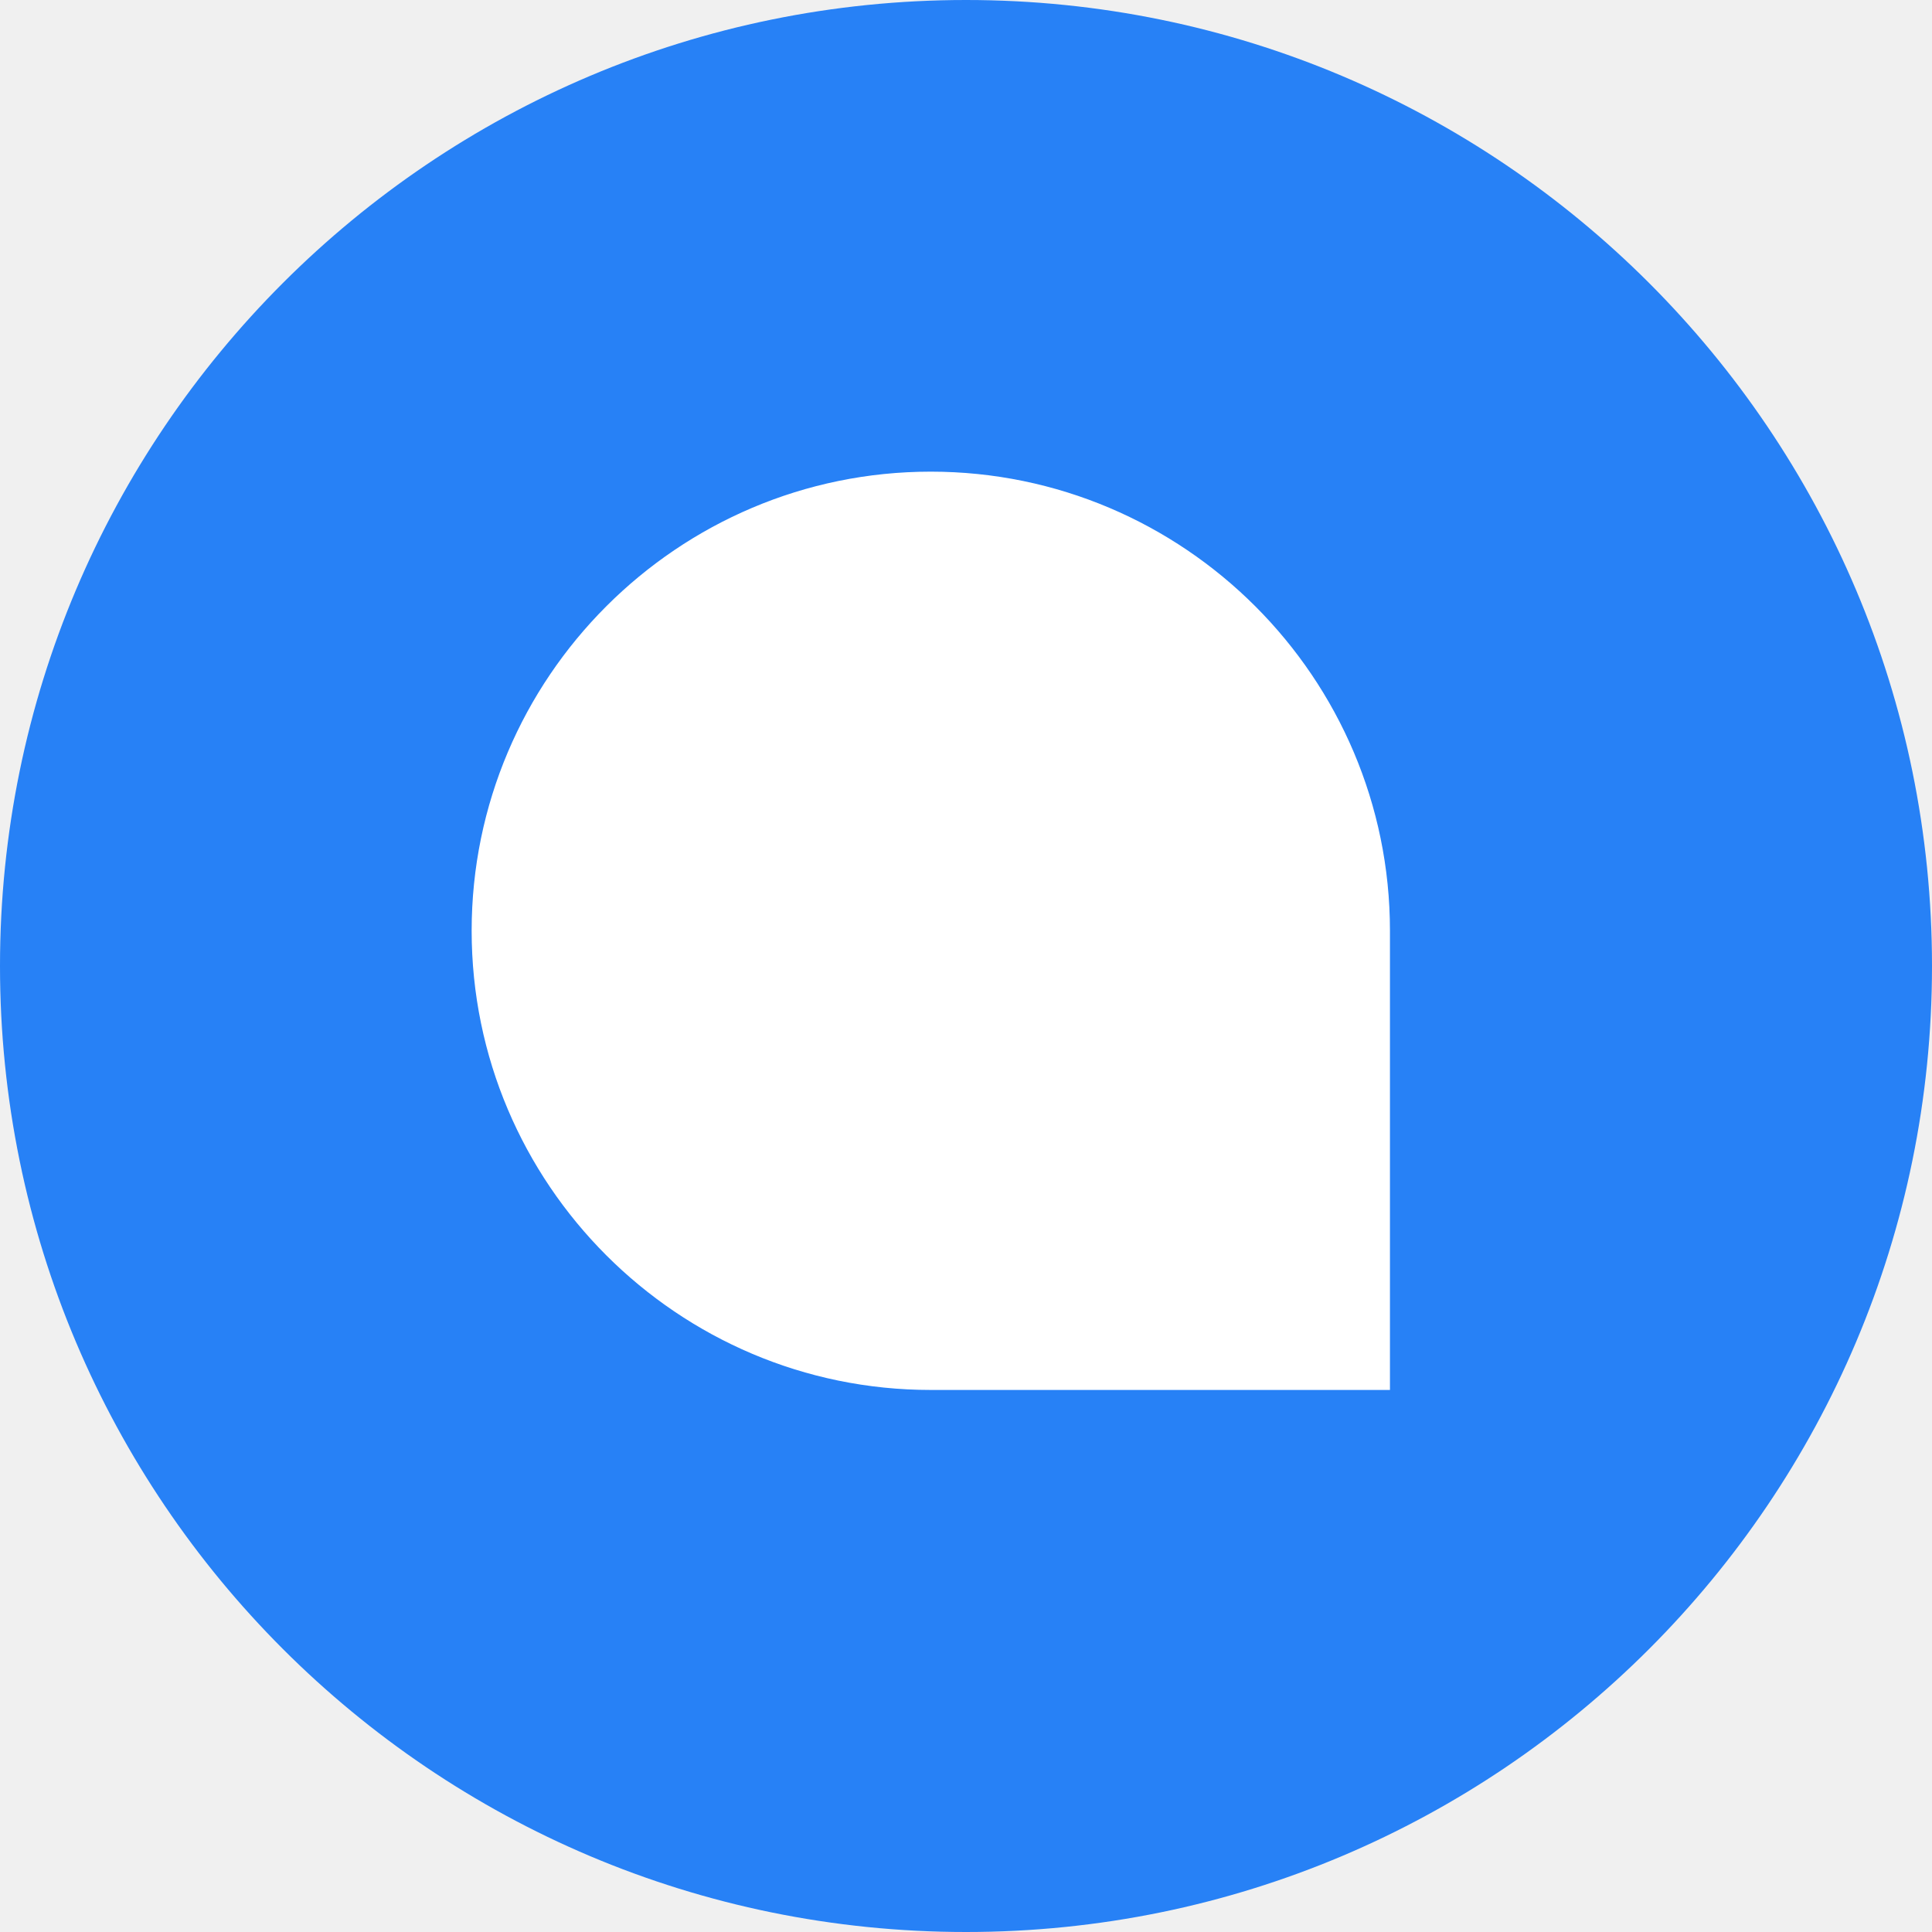
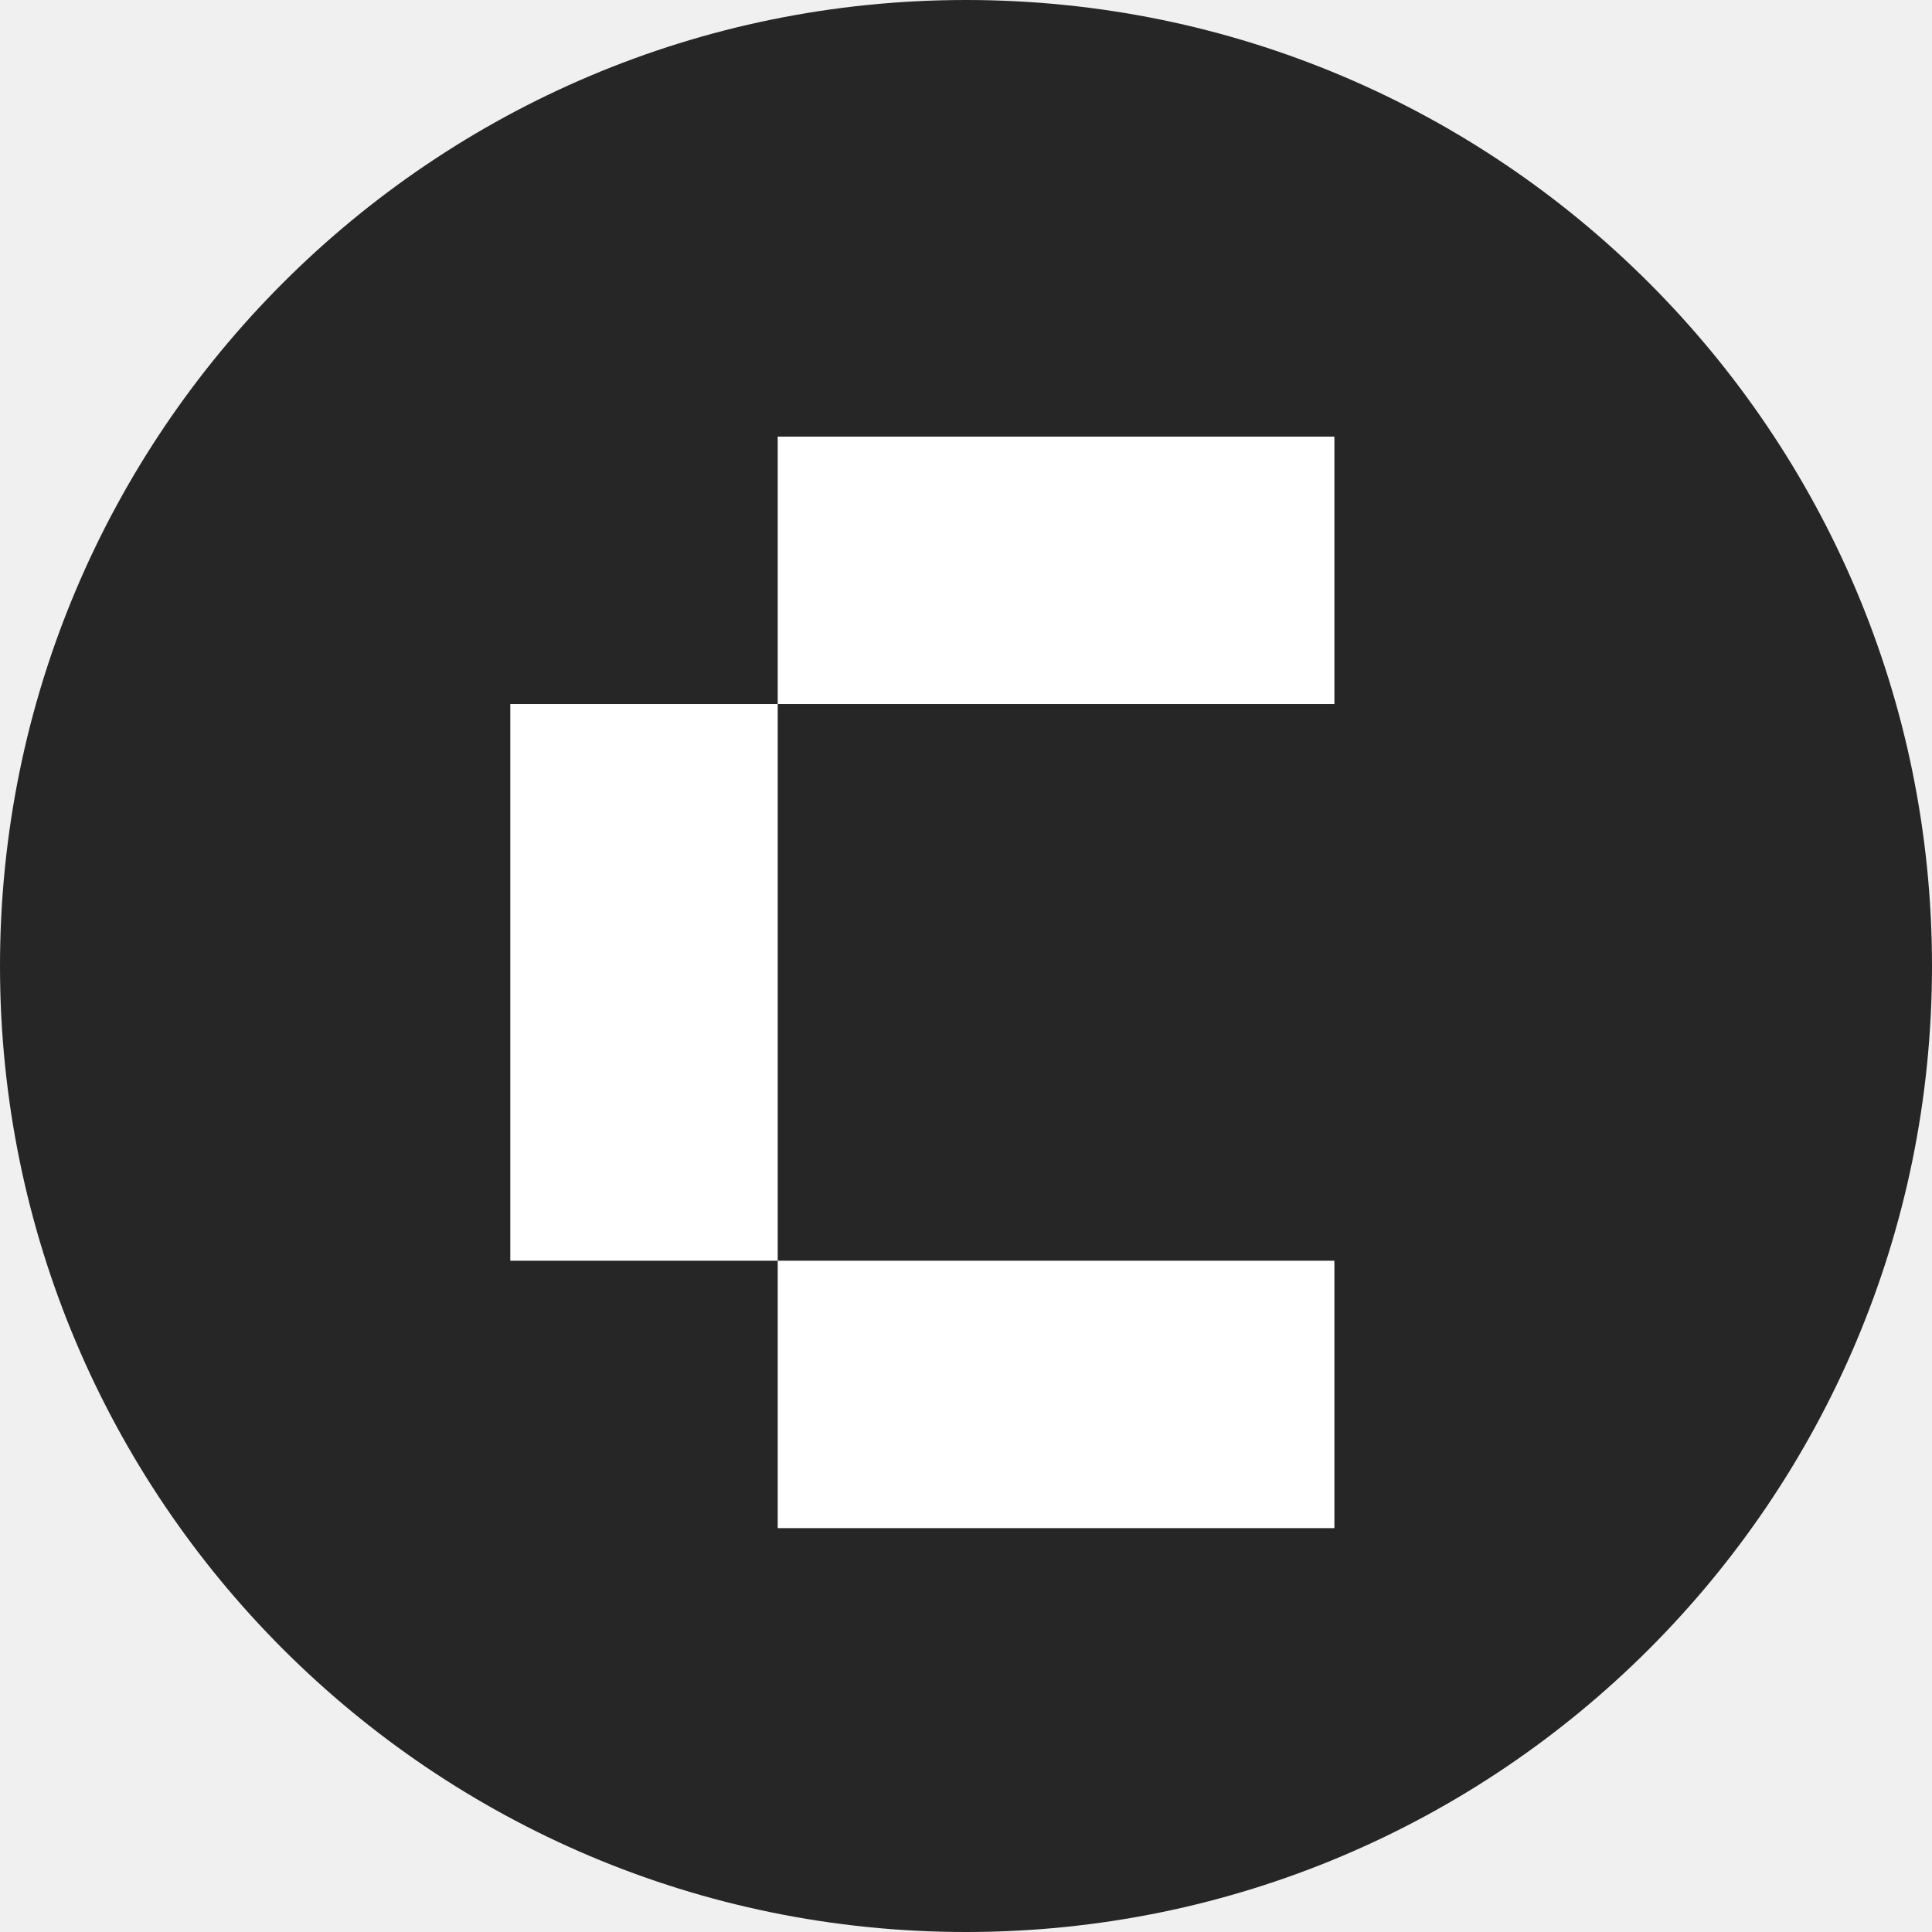
- <svg xmlns="http://www.w3.org/2000/svg" width="16" height="16" viewBox="0 0 16 16" fill="none">
-   <g clip-path="url(#woot-logo-clip-2342424e23u32098)">
-     <path d="M8 16C12.418 16 16 12.418 16 8C16 3.582 12.418 0 8 0C3.582 0 0 3.582 0 8C0 12.418 3.582 16 8 16Z" fill="#2781F6" />
-     <path d="M11.417 11.417H7.708C5.664 11.417 4 9.753 4 7.708C4 5.664 5.664 4 7.708 4C9.753 4 11.417 5.664 11.417 7.708V11.417Z" fill="white" stroke="white" stroke-width="0.188" />
-   </g>
-   <defs>
-     <clipPath id="woot-logo-clip-2342424e23u32098">
-       <rect width="16" height="16" fill="white" />
-     </clipPath>
-   </defs>
+ <svg xmlns="http://www.w3.org/2000/svg" width="708" height="708" viewBox="0 0 708 708" fill="none">
+   <path d="M708 354C708 549.509 549.509 708 354 708C158.491 708 0 549.509 0 354C0 158.491 158.491 0 354 0C549.509 0 708 158.491 708 354Z" fill="#262626" />
+   <path d="M187 258H285V462H187V258Z" fill="white" />
+   <path d="M489 462V560H285V462H489Z" fill="white" />
+   <path d="M489 160V258H285V160L489 160Z" fill="white" />
</svg>
